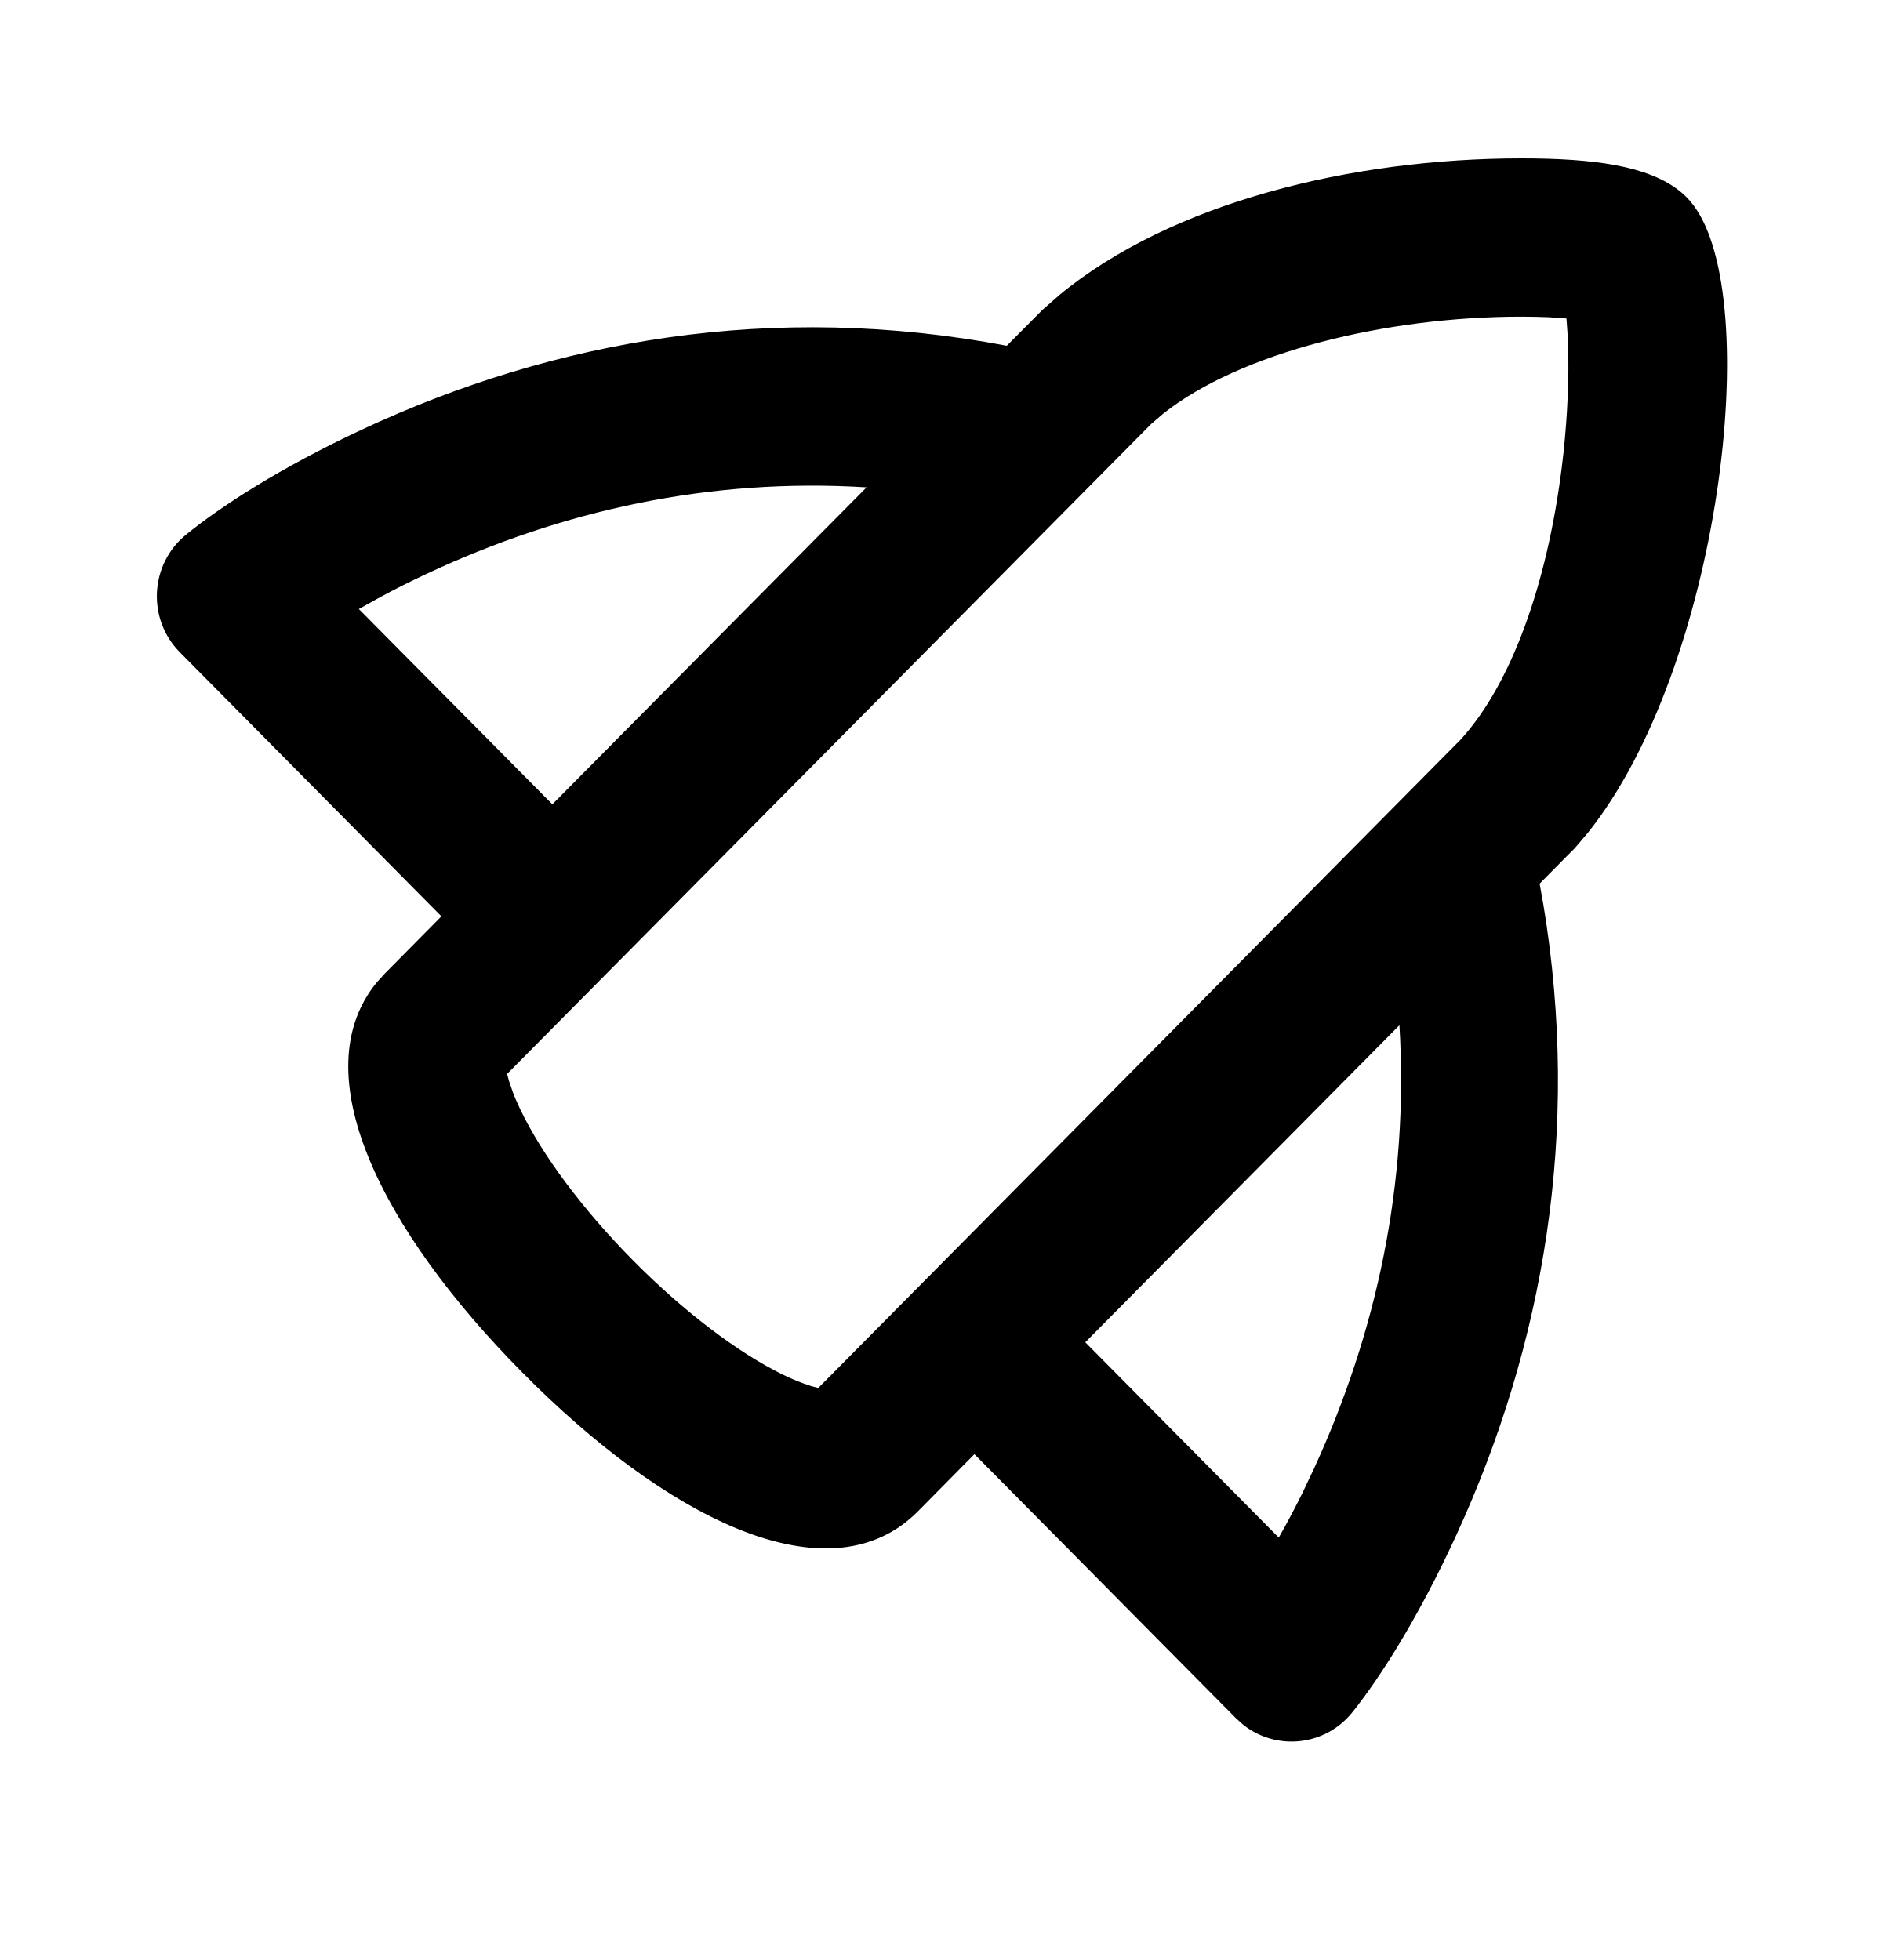
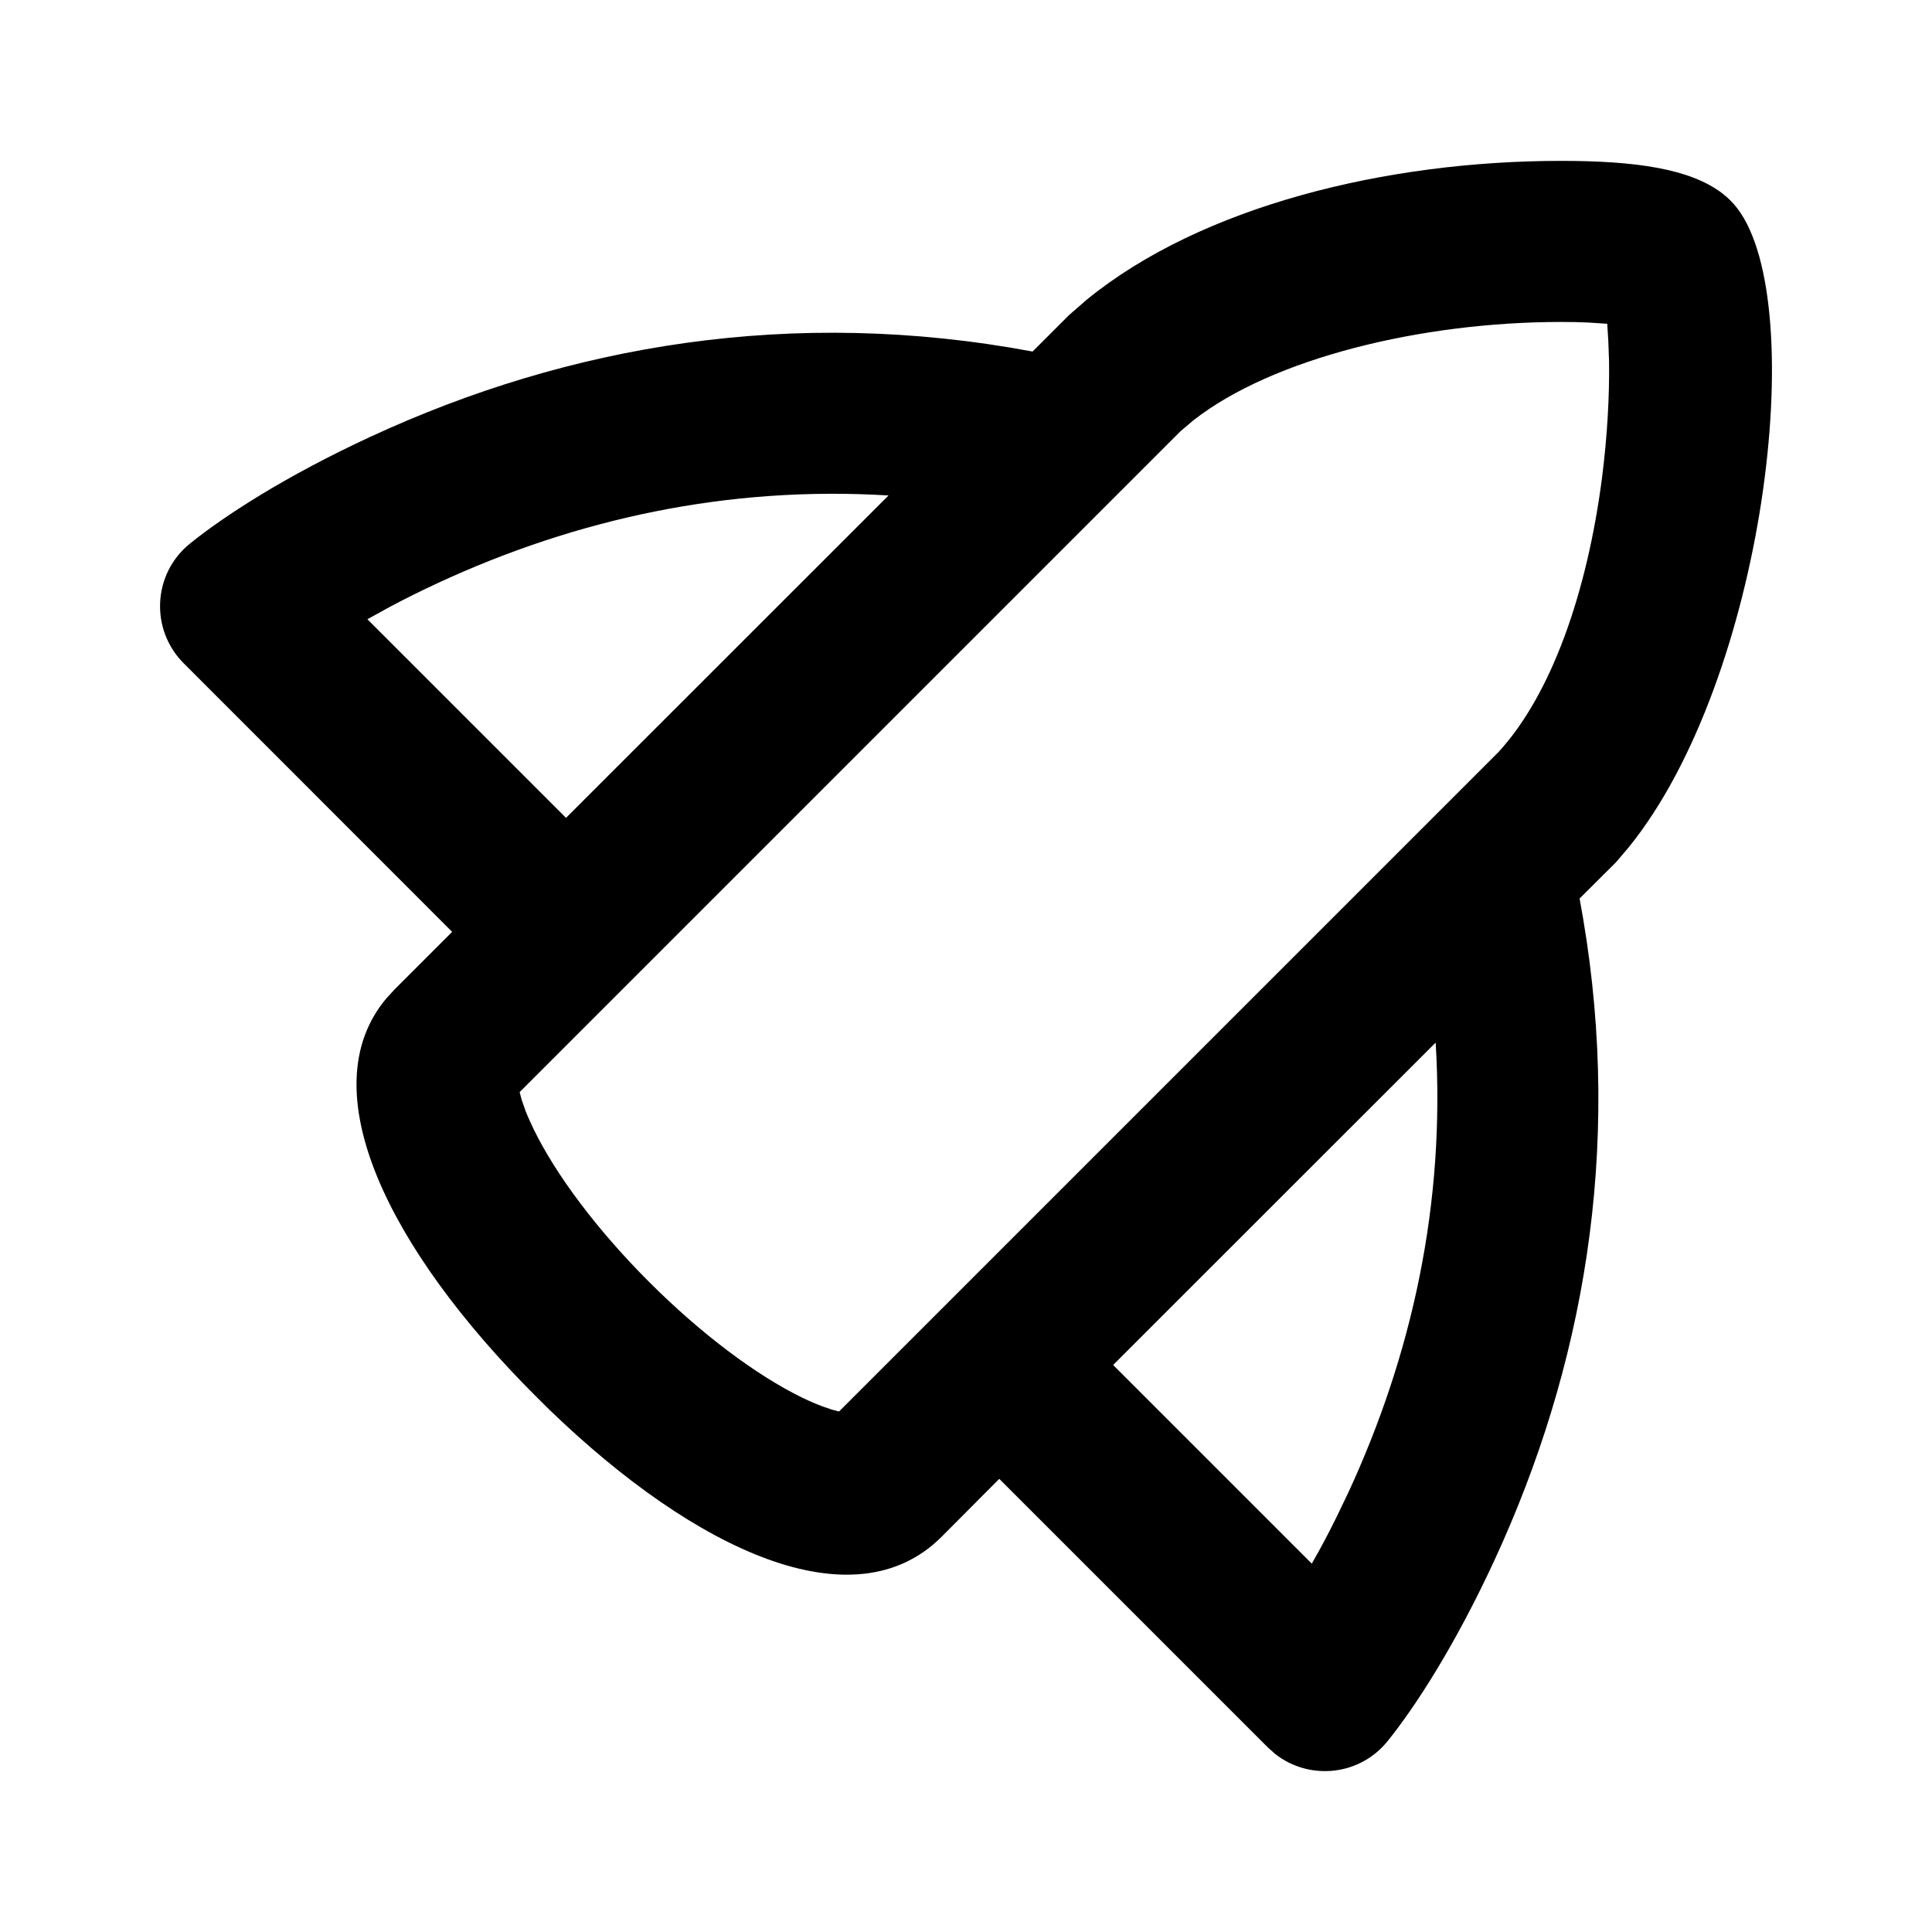
- <svg xmlns="http://www.w3.org/2000/svg" width="24" height="25" viewBox="0 0 24 25" fill="none">
-   <path fill-rule="evenodd" clip-rule="evenodd" d="M21.4 2.421C21 2.117 20.331 2.02 19.404 2.02C17.229 2.02 14.936 2.587 13.513 3.76L13.293 3.953L12.839 4.41C9.858 3.846 7.076 4.33 4.614 5.48C3.563 5.971 2.802 6.469 2.372 6.82C1.91 7.197 1.873 7.895 2.293 8.319L5.629 11.688L4.911 12.414L4.812 12.522C3.856 13.672 4.846 15.674 6.662 17.507L6.838 17.682C8.664 19.461 10.622 20.369 11.706 19.277L12.426 18.548L15.763 21.918L15.857 22.002C16.28 22.335 16.901 22.272 17.247 21.839C17.595 21.404 18.088 20.636 18.574 19.575C19.681 17.16 20.165 14.44 19.68 11.528L19.634 11.271L20.085 10.815L20.242 10.631C21.936 8.525 22.503 3.812 21.592 2.613C21.537 2.54 21.473 2.476 21.4 2.421ZM13.84 17.121L17.846 13.077C17.969 15.099 17.551 17 16.759 18.727L16.613 19.035C16.514 19.236 16.413 19.427 16.307 19.612L13.84 17.121ZM19.404 4.039C17.669 4.039 15.817 4.496 14.834 5.276L14.679 5.409L6.467 13.698L6.492 13.791L6.543 13.939L6.577 14.023L6.638 14.157C6.912 14.728 7.425 15.422 8.076 16.08C8.727 16.737 9.415 17.255 9.98 17.532C10.072 17.577 10.158 17.614 10.235 17.642L10.342 17.679L10.435 17.704L18.631 9.429C19.277 8.716 19.727 7.451 19.914 5.98C19.978 5.473 20.006 4.972 20 4.537L19.992 4.284L19.976 4.062L19.748 4.046L19.581 4.041L19.404 4.039ZM4.857 7.612C5.046 7.51 5.245 7.41 5.454 7.313C7.164 6.513 9.047 6.091 11.051 6.216L7.044 10.259L4.576 7.768L4.857 7.612Z" fill="black" />
+ <svg xmlns="http://www.w3.org/2000/svg" width="16" height="16" viewBox="0 0 16 16" fill="none">
+   <g transform="translate(1.3255, 1.3323)">
+     <path id="Shape" d="M11.603 0C12.221 1.9743e-05 12.667 0.065 12.934 0.266C12.982 0.302 13.025 0.345 13.062 0.393C13.668 1.185 13.29 4.296 12.161 5.687L12.057 5.809L11.756 6.109L11.786 6.279C12.11 8.202 11.787 9.998 11.049 11.593C10.725 12.293 10.397 12.801 10.165 13.088C9.934 13.374 9.52 13.415 9.237 13.195L9.175 13.14L6.95 10.915L6.471 11.396C5.748 12.117 4.442 11.518 3.225 10.343L3.108 10.227C1.897 9.017 1.237 7.695 1.874 6.936L1.94 6.864L2.419 6.385L0.195 4.16C-0.084 3.88 -0.061 3.419 0.247 3.17C0.534 2.938 1.042 2.609 1.742 2.285C3.384 1.525 5.239 1.207 7.226 1.579L7.528 1.277L7.675 1.149C8.624 0.375 10.153 0 11.603 0ZM7.893 9.972L9.538 11.617C9.609 11.495 9.675 11.369 9.741 11.236L9.839 11.032C10.367 9.892 10.646 8.637 10.564 7.302L7.893 9.972ZM11.603 1.334C10.447 1.334 9.211 1.635 8.556 2.15L8.452 2.238L2.978 7.712L2.994 7.773L3.028 7.871L3.051 7.926L3.092 8.015C3.274 8.391 3.616 8.85 4.05 9.284C4.484 9.718 4.943 10.06 5.319 10.243C5.381 10.273 5.438 10.297 5.489 10.316L5.562 10.341L5.623 10.357L11.087 4.893C11.518 4.422 11.818 3.587 11.943 2.615C11.985 2.281 12.004 1.95 12 1.662L11.994 1.495L11.985 1.349L11.832 1.339L11.721 1.335L11.603 1.334ZM6.033 2.771C4.698 2.689 3.443 2.967 2.303 3.495C2.164 3.559 2.03 3.626 1.904 3.693L1.717 3.796L3.362 5.441L6.033 2.771Z" fill="black" />
+   </g>
</svg>
